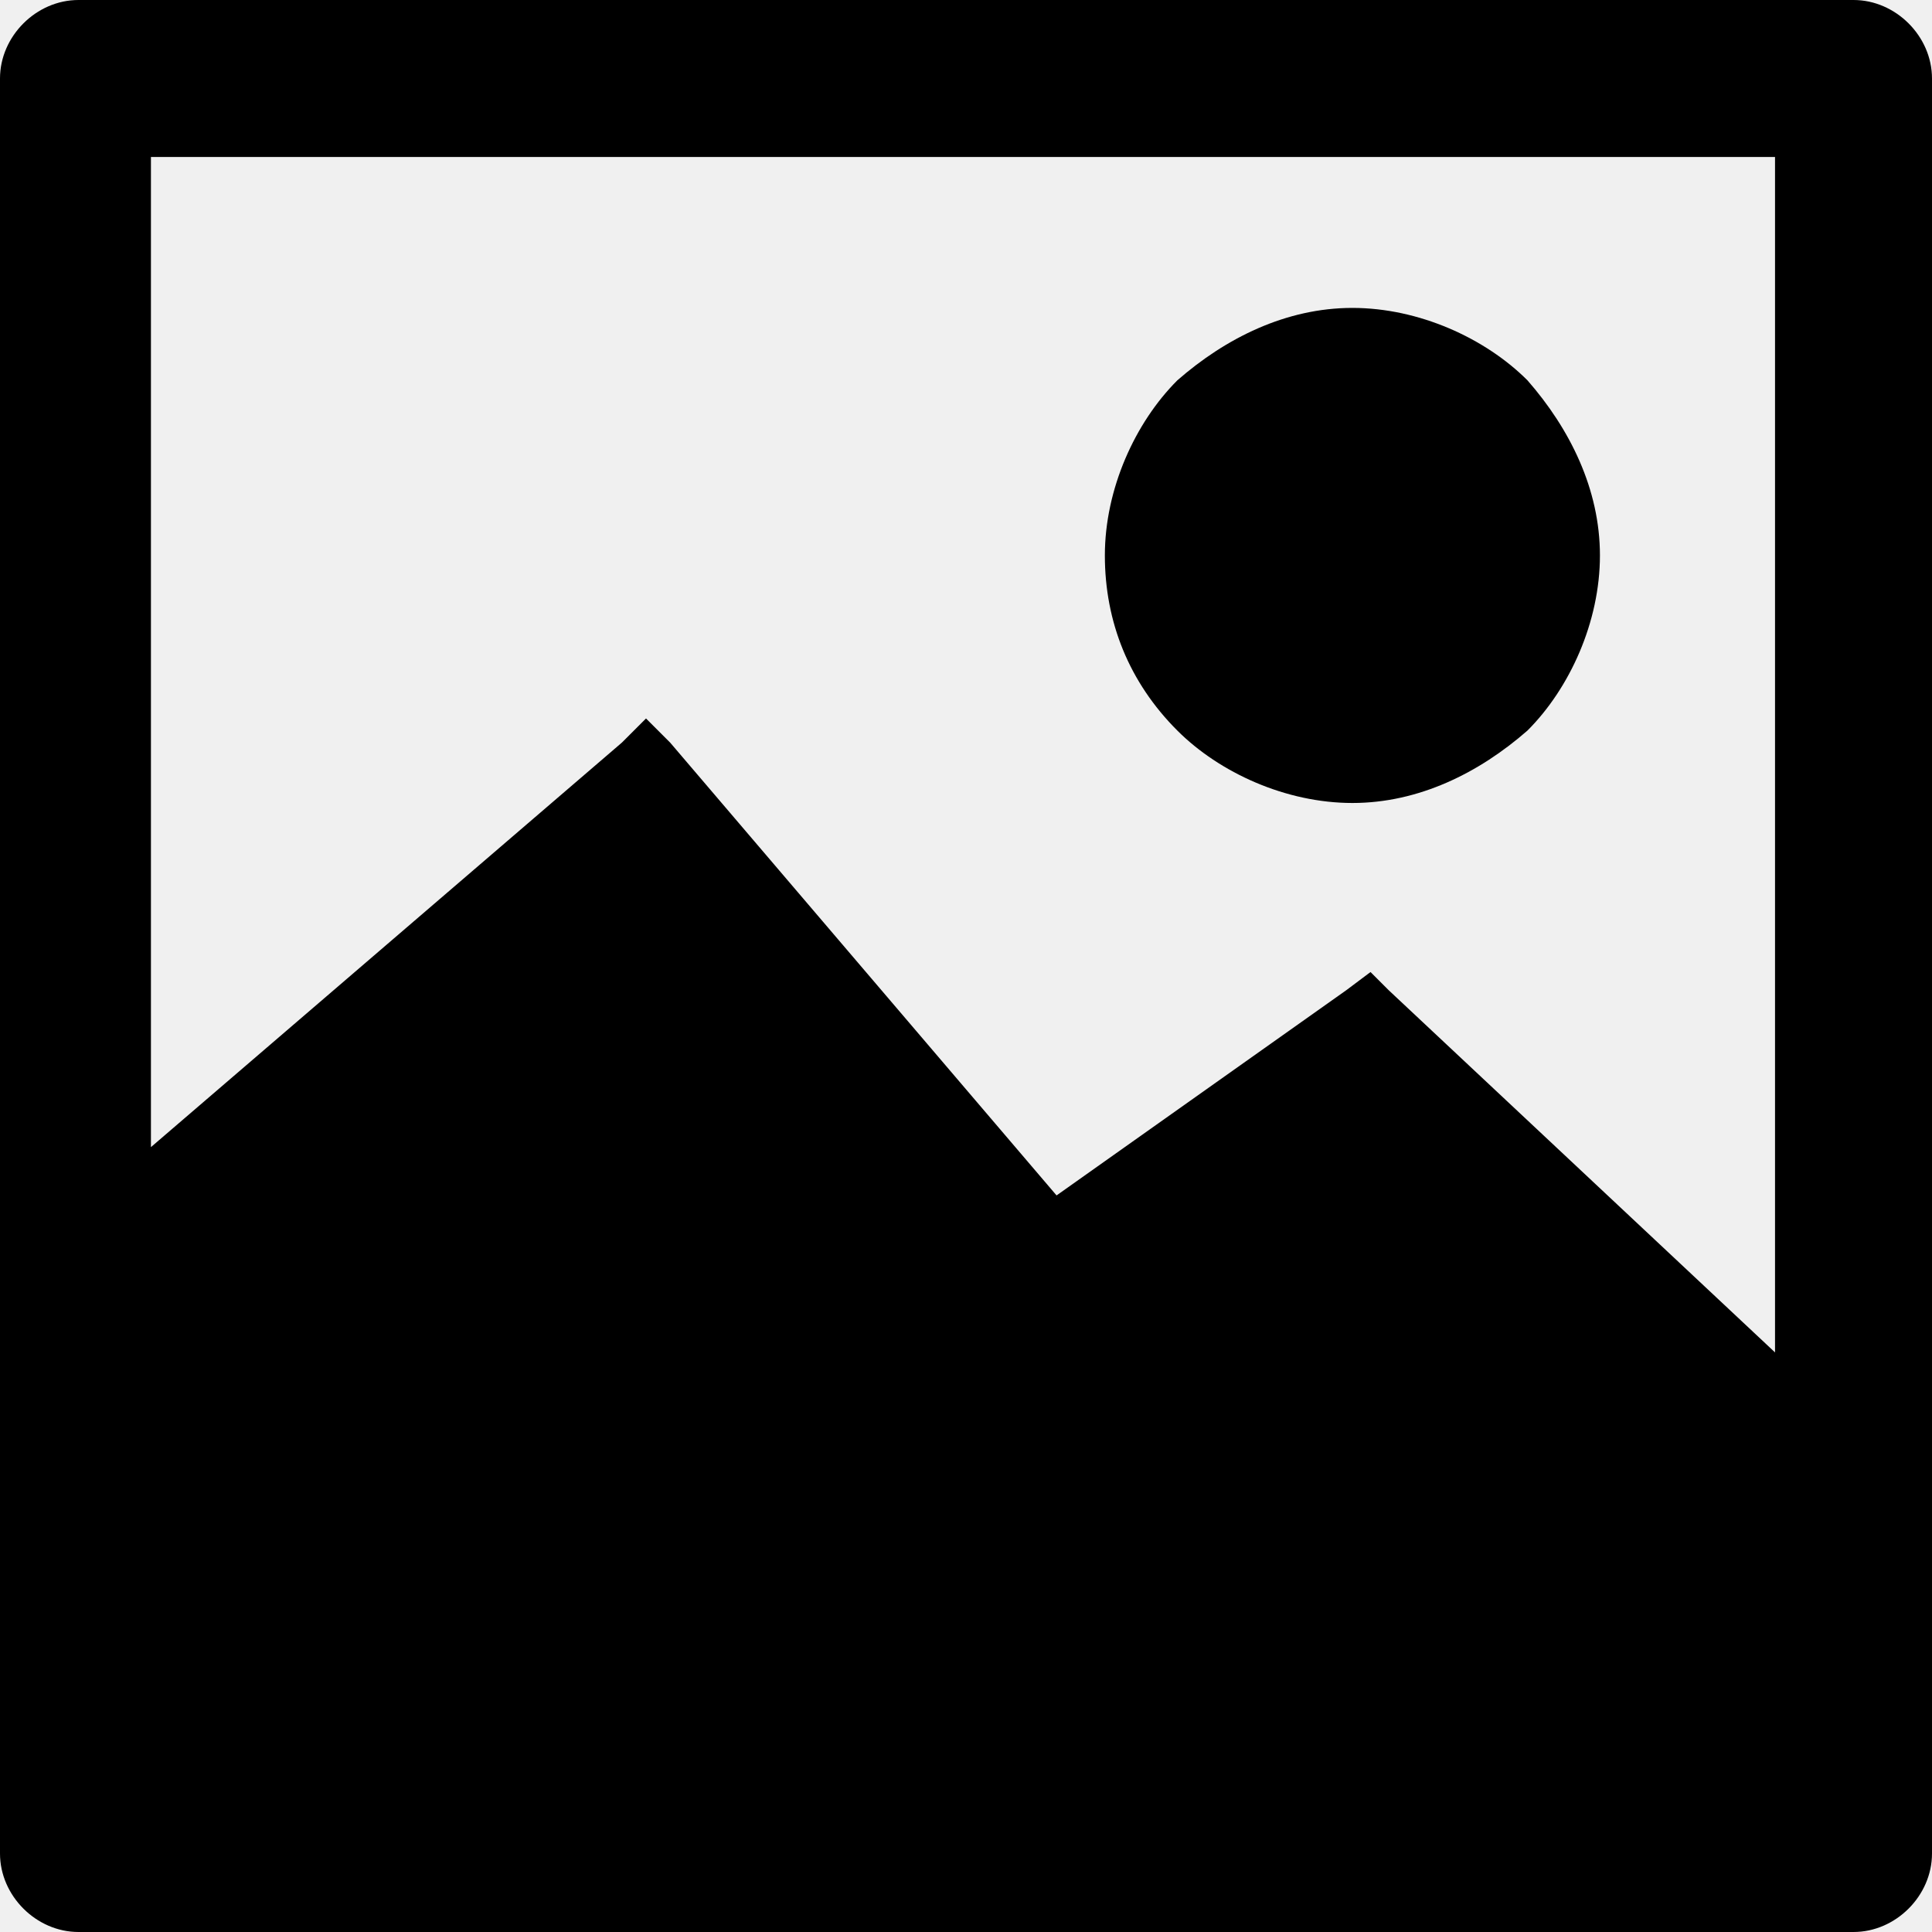
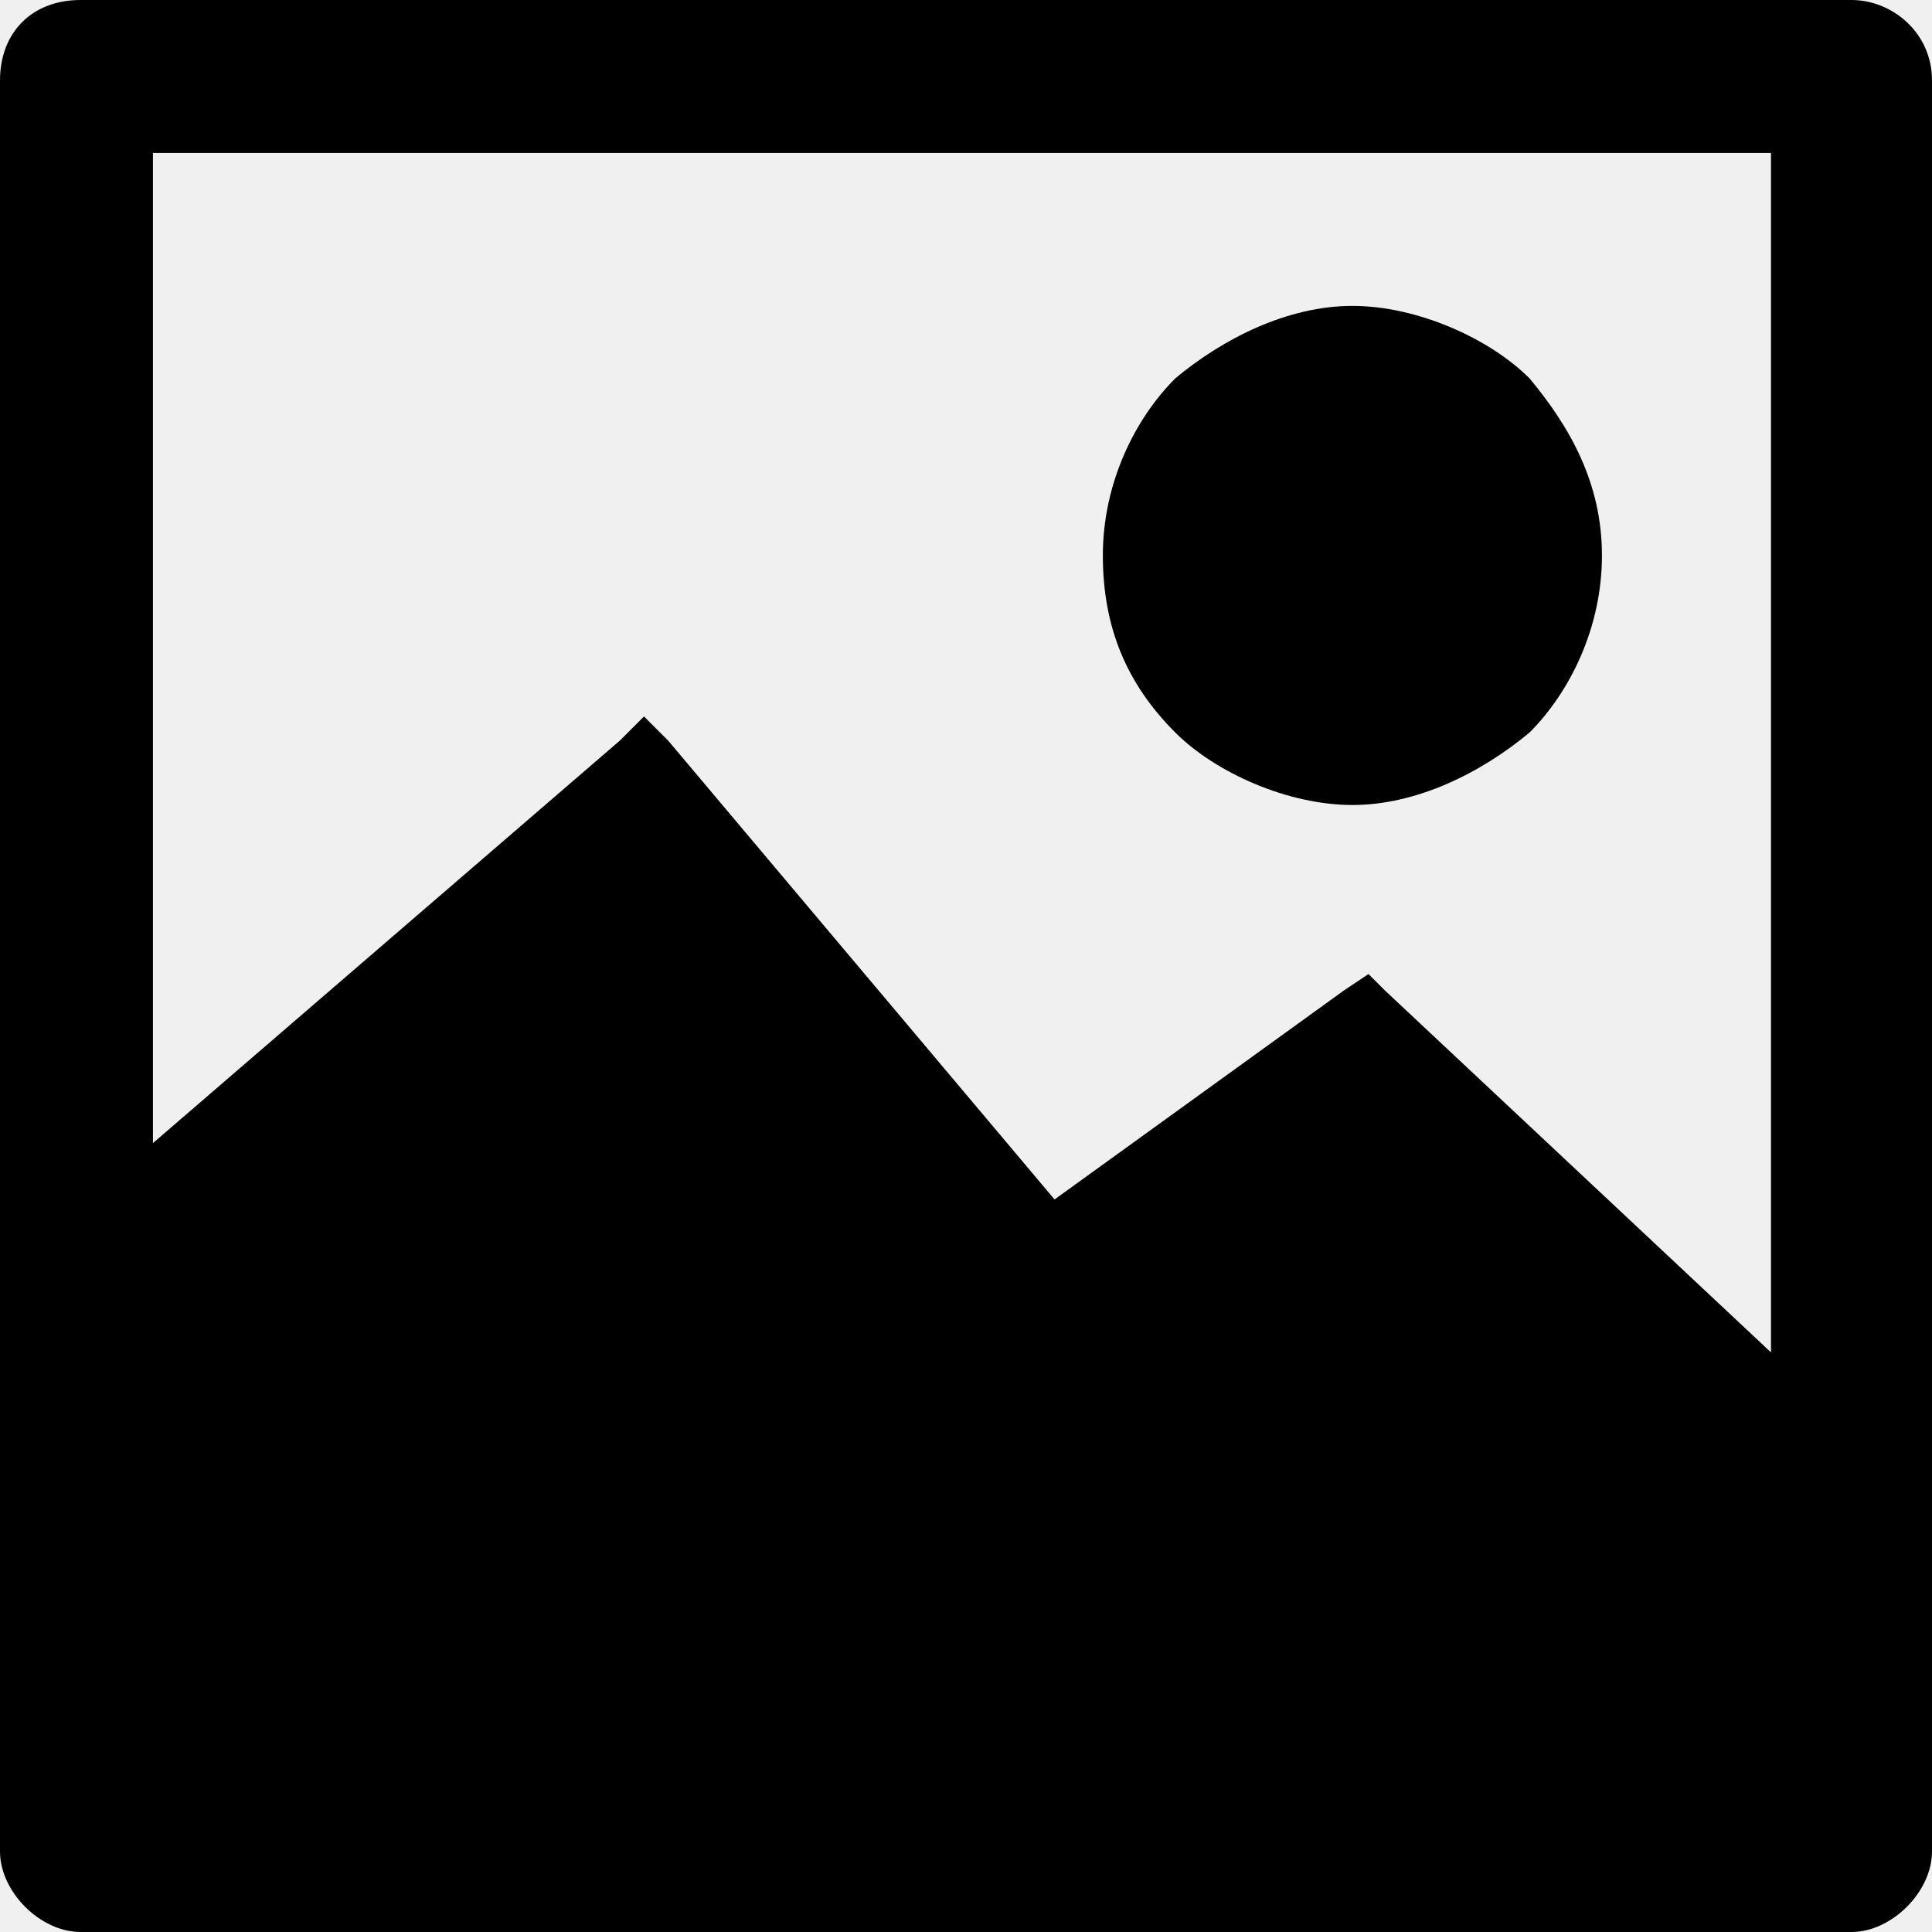
- <svg xmlns="http://www.w3.org/2000/svg" xmlns:xlink="http://www.w3.org/1999/xlink" width="24px" height="24px" viewBox="0 0 24 24" version="1.1">
-   <defs>
-     <path d="M14.625,9.075 L14.625,9.075 C15.15,9.6 15.975,9.975 16.8,9.975 C17.625,9.975 18.375,9.6 18.975,9.075 L18.975,9.075 C19.5,8.55 19.875,7.725 19.875,6.9 C19.875,6.075 19.5,5.325 18.975,4.725 L18.975,4.725 L18.975,4.725 C18.45,4.2 17.625,3.825 16.8,3.825 C15.975,3.825 15.225,4.2 14.625,4.725 L14.625,4.725 L14.625,4.725 C14.1,5.25 13.725,6.075 13.725,6.9 C13.725,7.725 14.025,8.475 14.625,9.075 L14.625,9.075 Z M23.025,-5.00000006e-08 L0.975,-5.00000006e-08 C0.45,-5.00000006e-08 -5.00000006e-08,0.45 -5.00000006e-08,0.975 L-5.00000006e-08,23.025 C-5.00000006e-08,23.55 0.45,24 0.975,24 L23.025,24 C23.55,24 24,23.55 24,23.025 L24,0.975 C24,0.45 23.55,-5.00000006e-08 23.025,-5.00000006e-08 Z M22.05,16.8 L17.25,12.3 L17.025,12.075 L16.725,12.3 L13.125,14.85 L8.325,9.225 L8.025,8.925 L7.725,9.225 L1.875,14.25 L1.875,1.95 L22.05,1.95 L22.05,16.8 Z" id="path-1" />
-   </defs>
-   <g id="VW/Icons/img-credit" stroke="none" stroke-width="1" fill="none" fill-rule="evenodd">
-     <mask id="mask-2" fill="white">
-       <use xlink:href="#path-1" />
-     </mask>
-     <g fill-rule="nonzero" />
-     <g id="Group" mask="url(#mask-2)" fill="#000000">
-       <g id="🎨-color">
-         <rect id="Swatch" x="0" y="0" width="24" height="24" />
-       </g>
-     </g>
+ <svg xmlns="http://www.w3.org/2000/svg" x="0px" y="0px" viewBox="0 0 24 24" aria-labelledby="chevron down" role="presentation">
+   <g fill="currentColor">
+     <path id="path-1_00000034778704849994877620000010590183565258632626_" d="M14.6,9.1L14.6,9.1C15.1,9.6,16,10,16.8,10   c0.8,0,1.6-0.4,2.2-0.9l0,0c0.5-0.5,0.9-1.3,0.9-2.2S19.5,5.3,19,4.7l0,0l0,0c-0.5-0.5-1.4-0.9-2.2-0.9c-0.8,0-1.6,0.4-2.2,0.9l0,0   l0,0c-0.5,0.5-0.9,1.3-0.9,2.2S14,8.5,14.6,9.1L14.6,9.1z M23,0H1C0.4,0,0,0.4,0,1v22c0,0.5,0.5,1,1,1h22c0.5,0,1-0.5,1-1V1   C24,0.4,23.5,0,23,0z M22,16.8l-4.8-4.5L17,12.1l-0.3,0.2l-3.6,2.6L8.3,9.2L8,8.9L7.7,9.2l-5.8,5V1.9H22V16.8z" />
  </g>
</svg>
